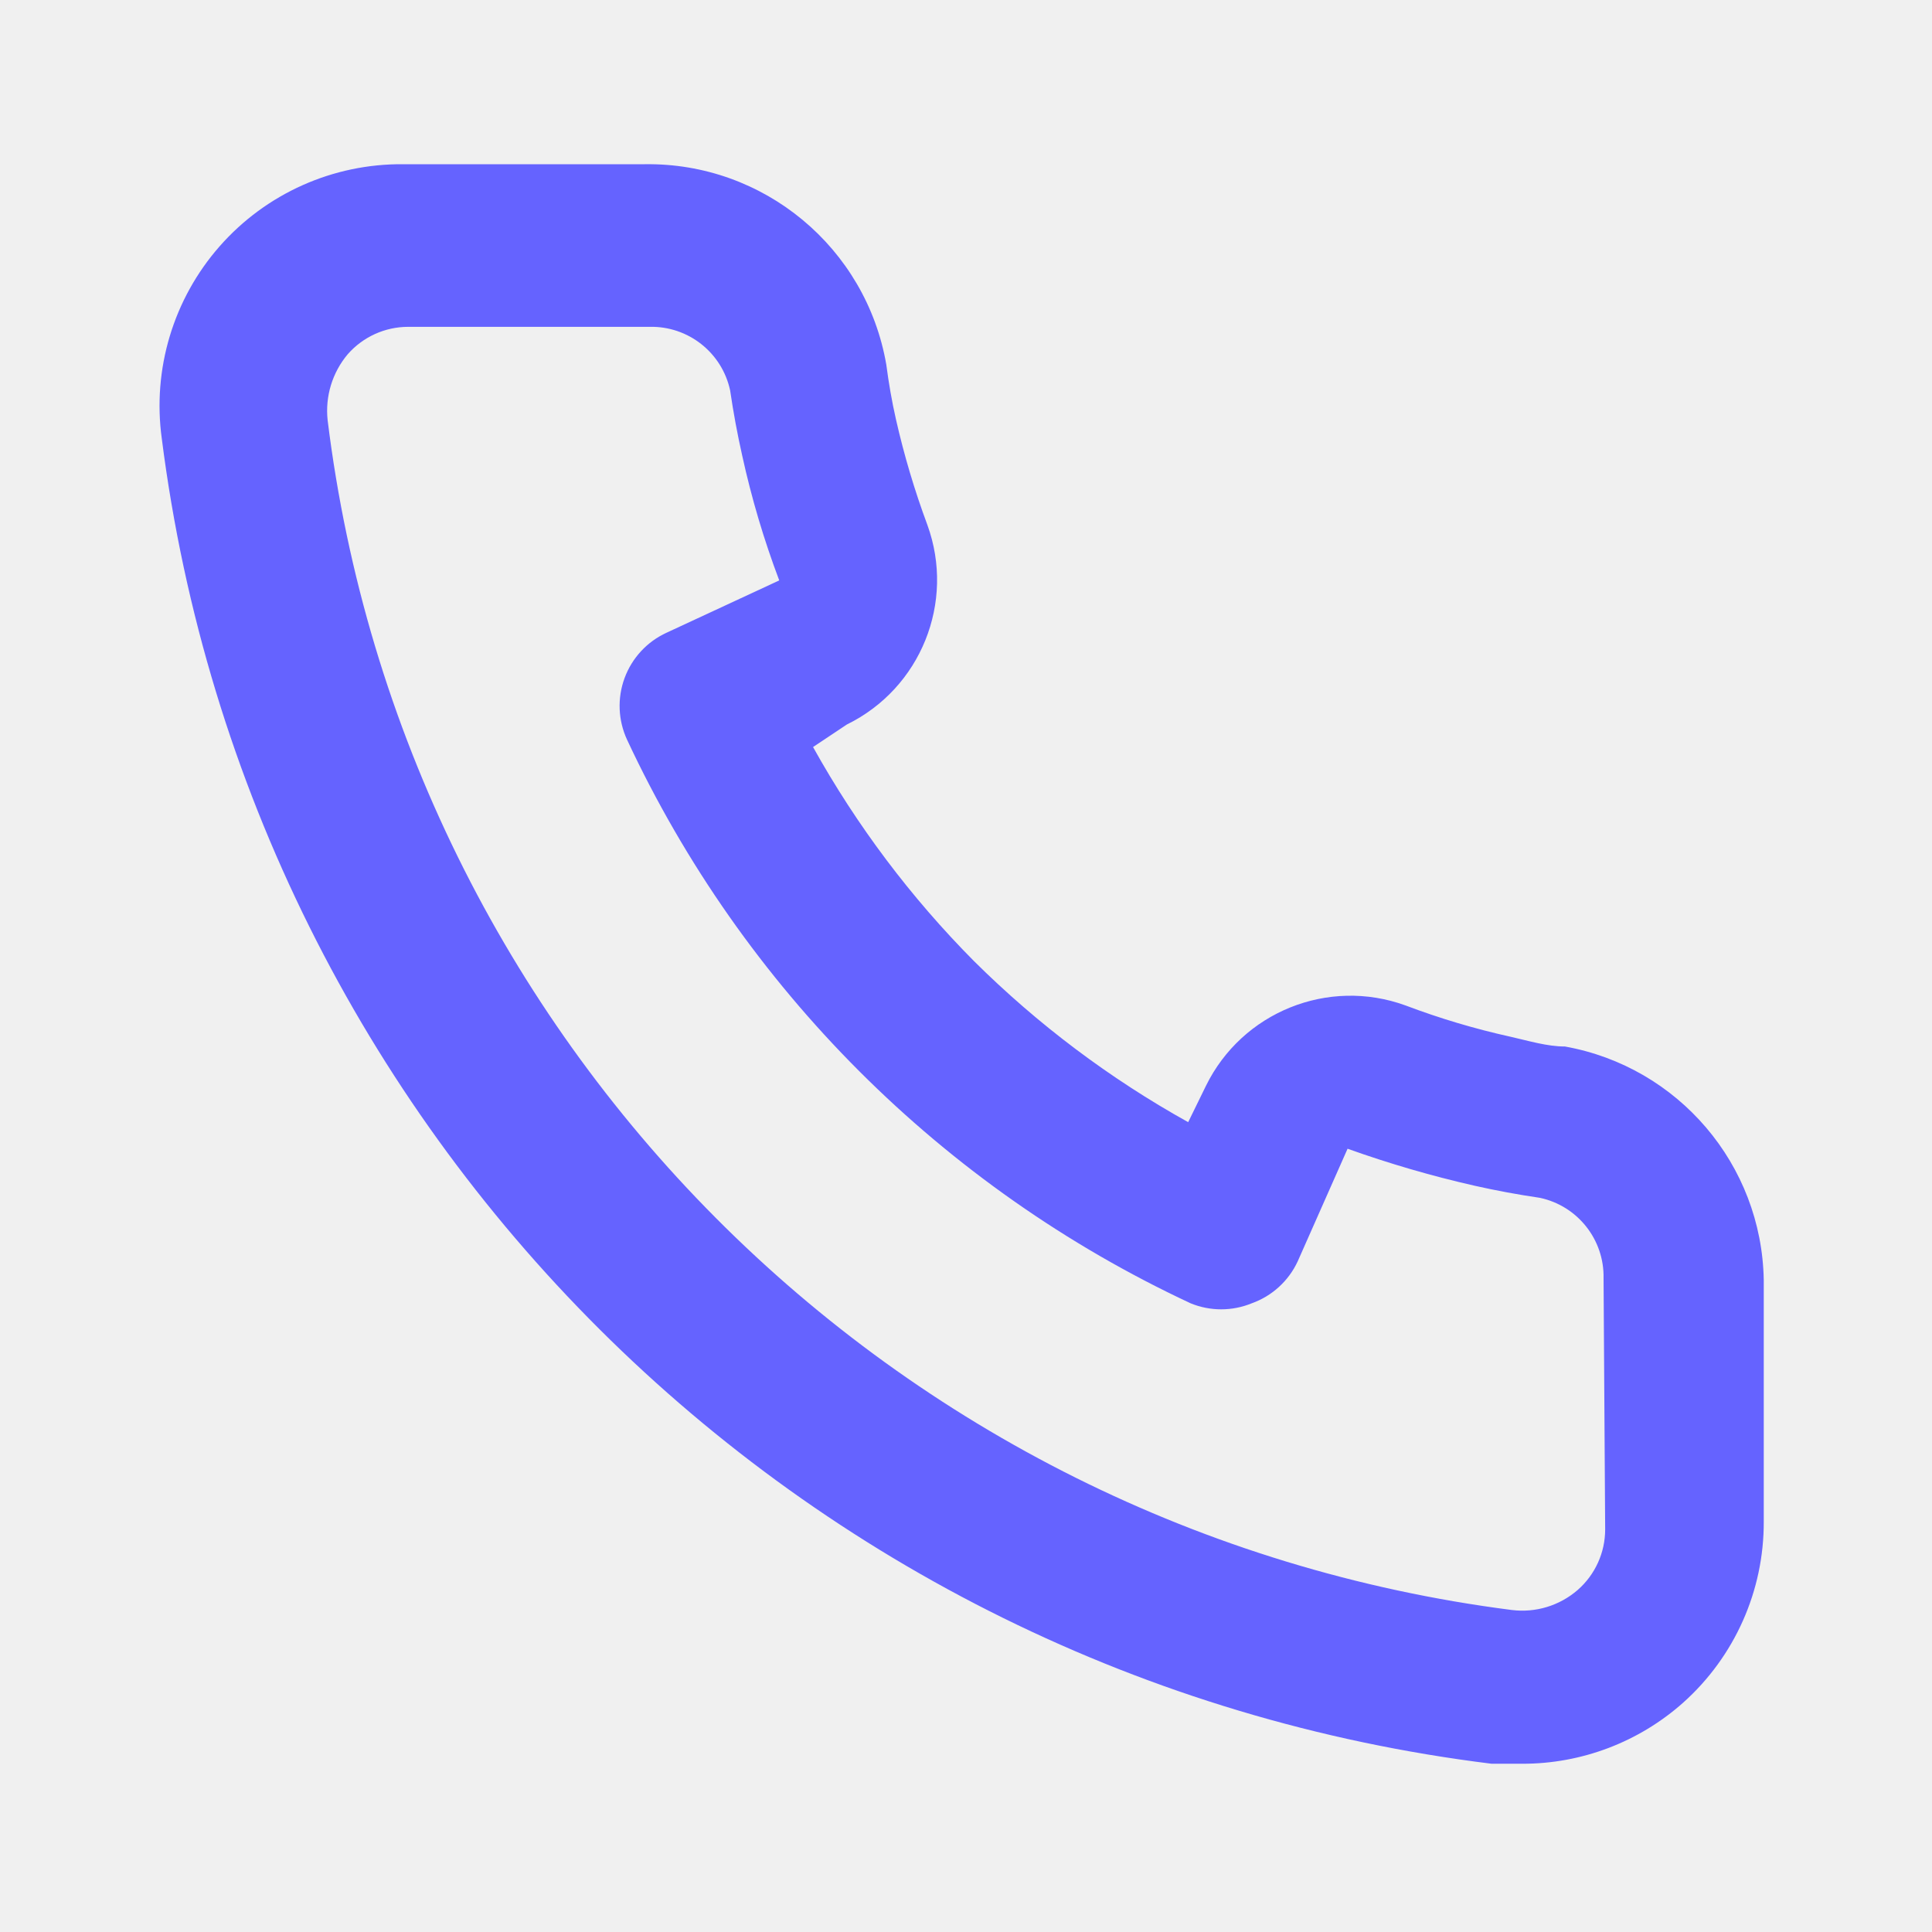
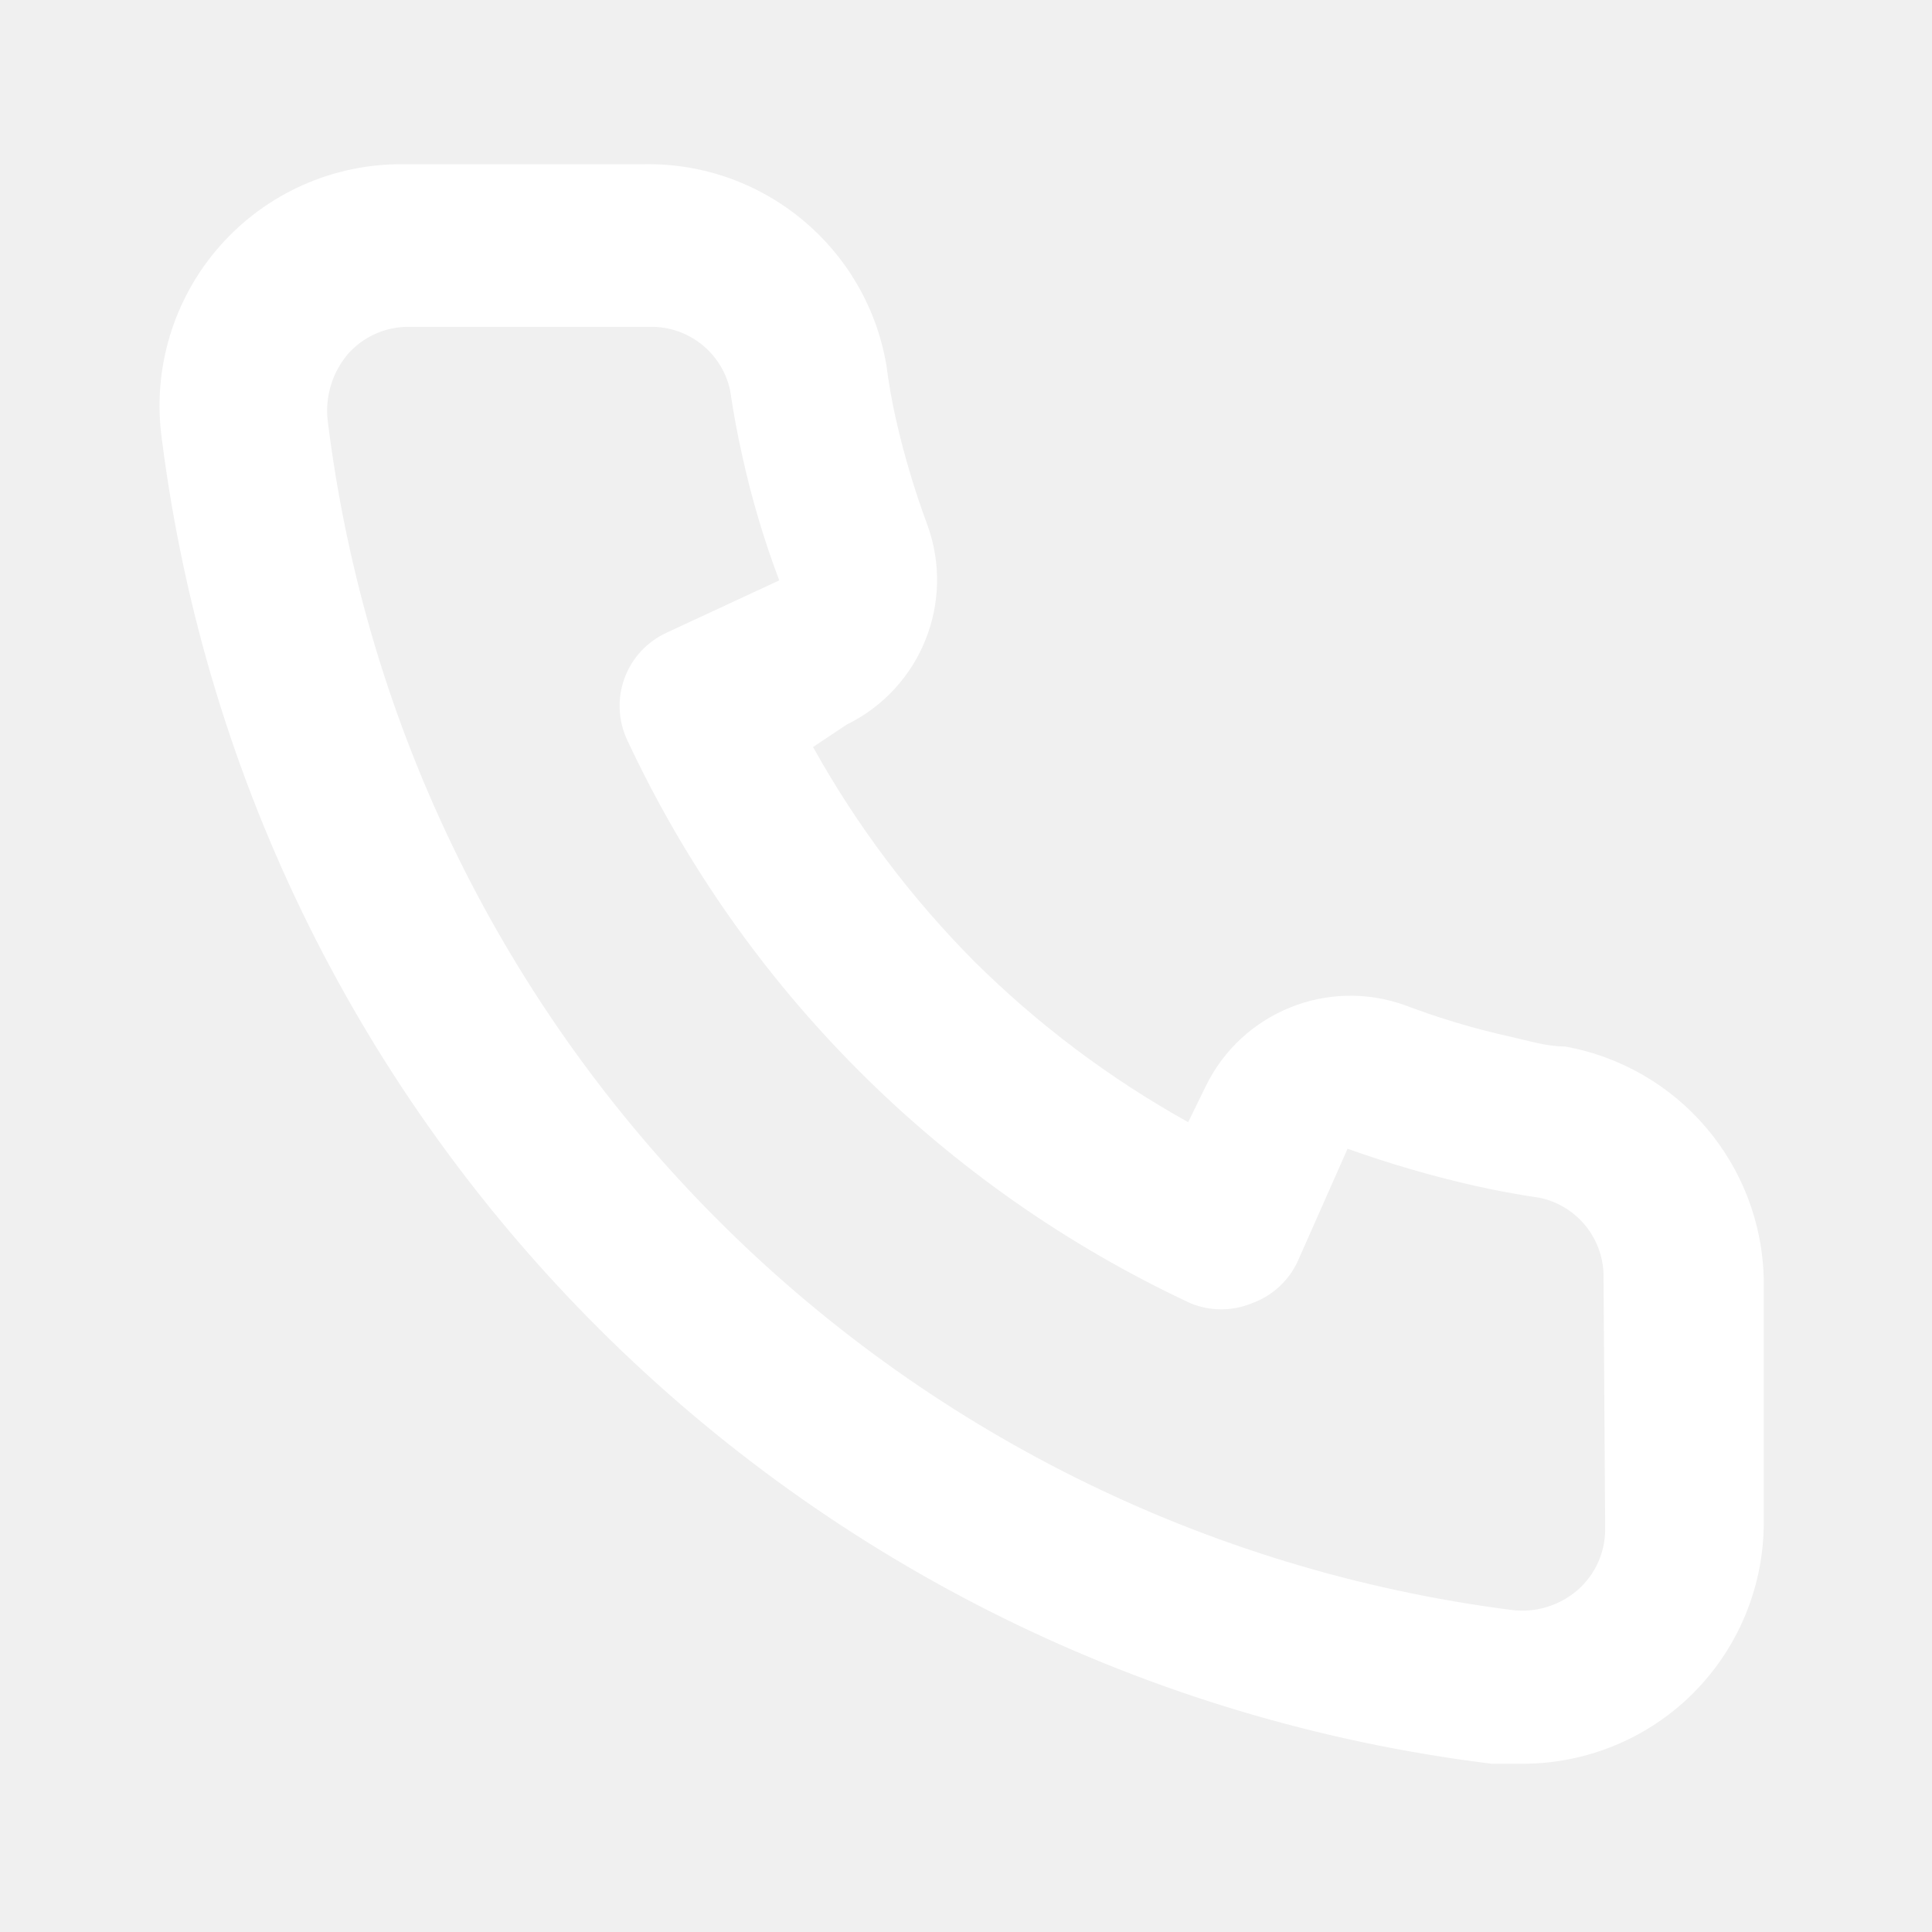
<svg xmlns="http://www.w3.org/2000/svg" viewBox="0 0 24 24" id="phone">
-   <path fill="#6563FF" d="M19.44,13c-.22,0-.45-.07-.67-.12a9.44,9.44,0,0,1-1.31-.39,2,2,0,0,0-2.48,1l-.22.45a12.18,12.18,0,0,1-2.66-2,12.18,12.18,0,0,1-2-2.66L10.52,9a2,2,0,0,0,1-2.48,10.33,10.33,0,0,1-.39-1.31c-.05-.22-.09-.45-.12-.68a3,3,0,0,0-3-2.49h-3a3,3,0,0,0-3,3.41A19,19,0,0,0,18.53,21.91l.38,0a3,3,0,0,0,2-.76,3,3,0,0,0,1-2.25v-3A3,3,0,0,0,19.44,13Zm.5,6a1,1,0,0,1-.34.75,1.05,1.05,0,0,1-.82.25A17,17,0,0,1,4.07,5.22a1.09,1.09,0,0,1,.25-.82,1,1,0,0,1,.75-.34h3a1,1,0,0,1,1,.79q.06.41.15.81a11.12,11.12,0,0,0,.46,1.55l-1.4.65a1,1,0,0,0-.49,1.33,14.49,14.49,0,0,0,7,7,1,1,0,0,0,.76,0,1,1,0,0,0,.57-.52l.62-1.4a13.69,13.69,0,0,0,1.58.46q.4.09.81.15a1,1,0,0,1,.79,1Z" />
+   <path fill="#FFFFFF" d="M19.44,13c-.22,0-.45-.07-.67-.12a9.44,9.44,0,0,1-1.31-.39,2,2,0,0,0-2.48,1l-.22.45a12.18,12.18,0,0,1-2.66-2,12.18,12.18,0,0,1-2-2.66L10.52,9a2,2,0,0,0,1-2.48,10.33,10.33,0,0,1-.39-1.31c-.05-.22-.09-.45-.12-.68a3,3,0,0,0-3-2.49h-3a3,3,0,0,0-3,3.41A19,19,0,0,0,18.53,21.91l.38,0a3,3,0,0,0,2-.76,3,3,0,0,0,1-2.25v-3A3,3,0,0,0,19.44,13Zm.5,6a1,1,0,0,1-.34.75,1.05,1.05,0,0,1-.82.25A17,17,0,0,1,4.07,5.22a1.09,1.09,0,0,1,.25-.82,1,1,0,0,1,.75-.34h3a1,1,0,0,1,1,.79q.06.41.15.81a11.12,11.12,0,0,0,.46,1.55l-1.4.65a1,1,0,0,0-.49,1.33,14.49,14.49,0,0,0,7,7,1,1,0,0,0,.76,0,1,1,0,0,0,.57-.52l.62-1.4a13.69,13.69,0,0,0,1.58.46q.4.09.81.15a1,1,0,0,1,.79,1Z" />
</svg>
